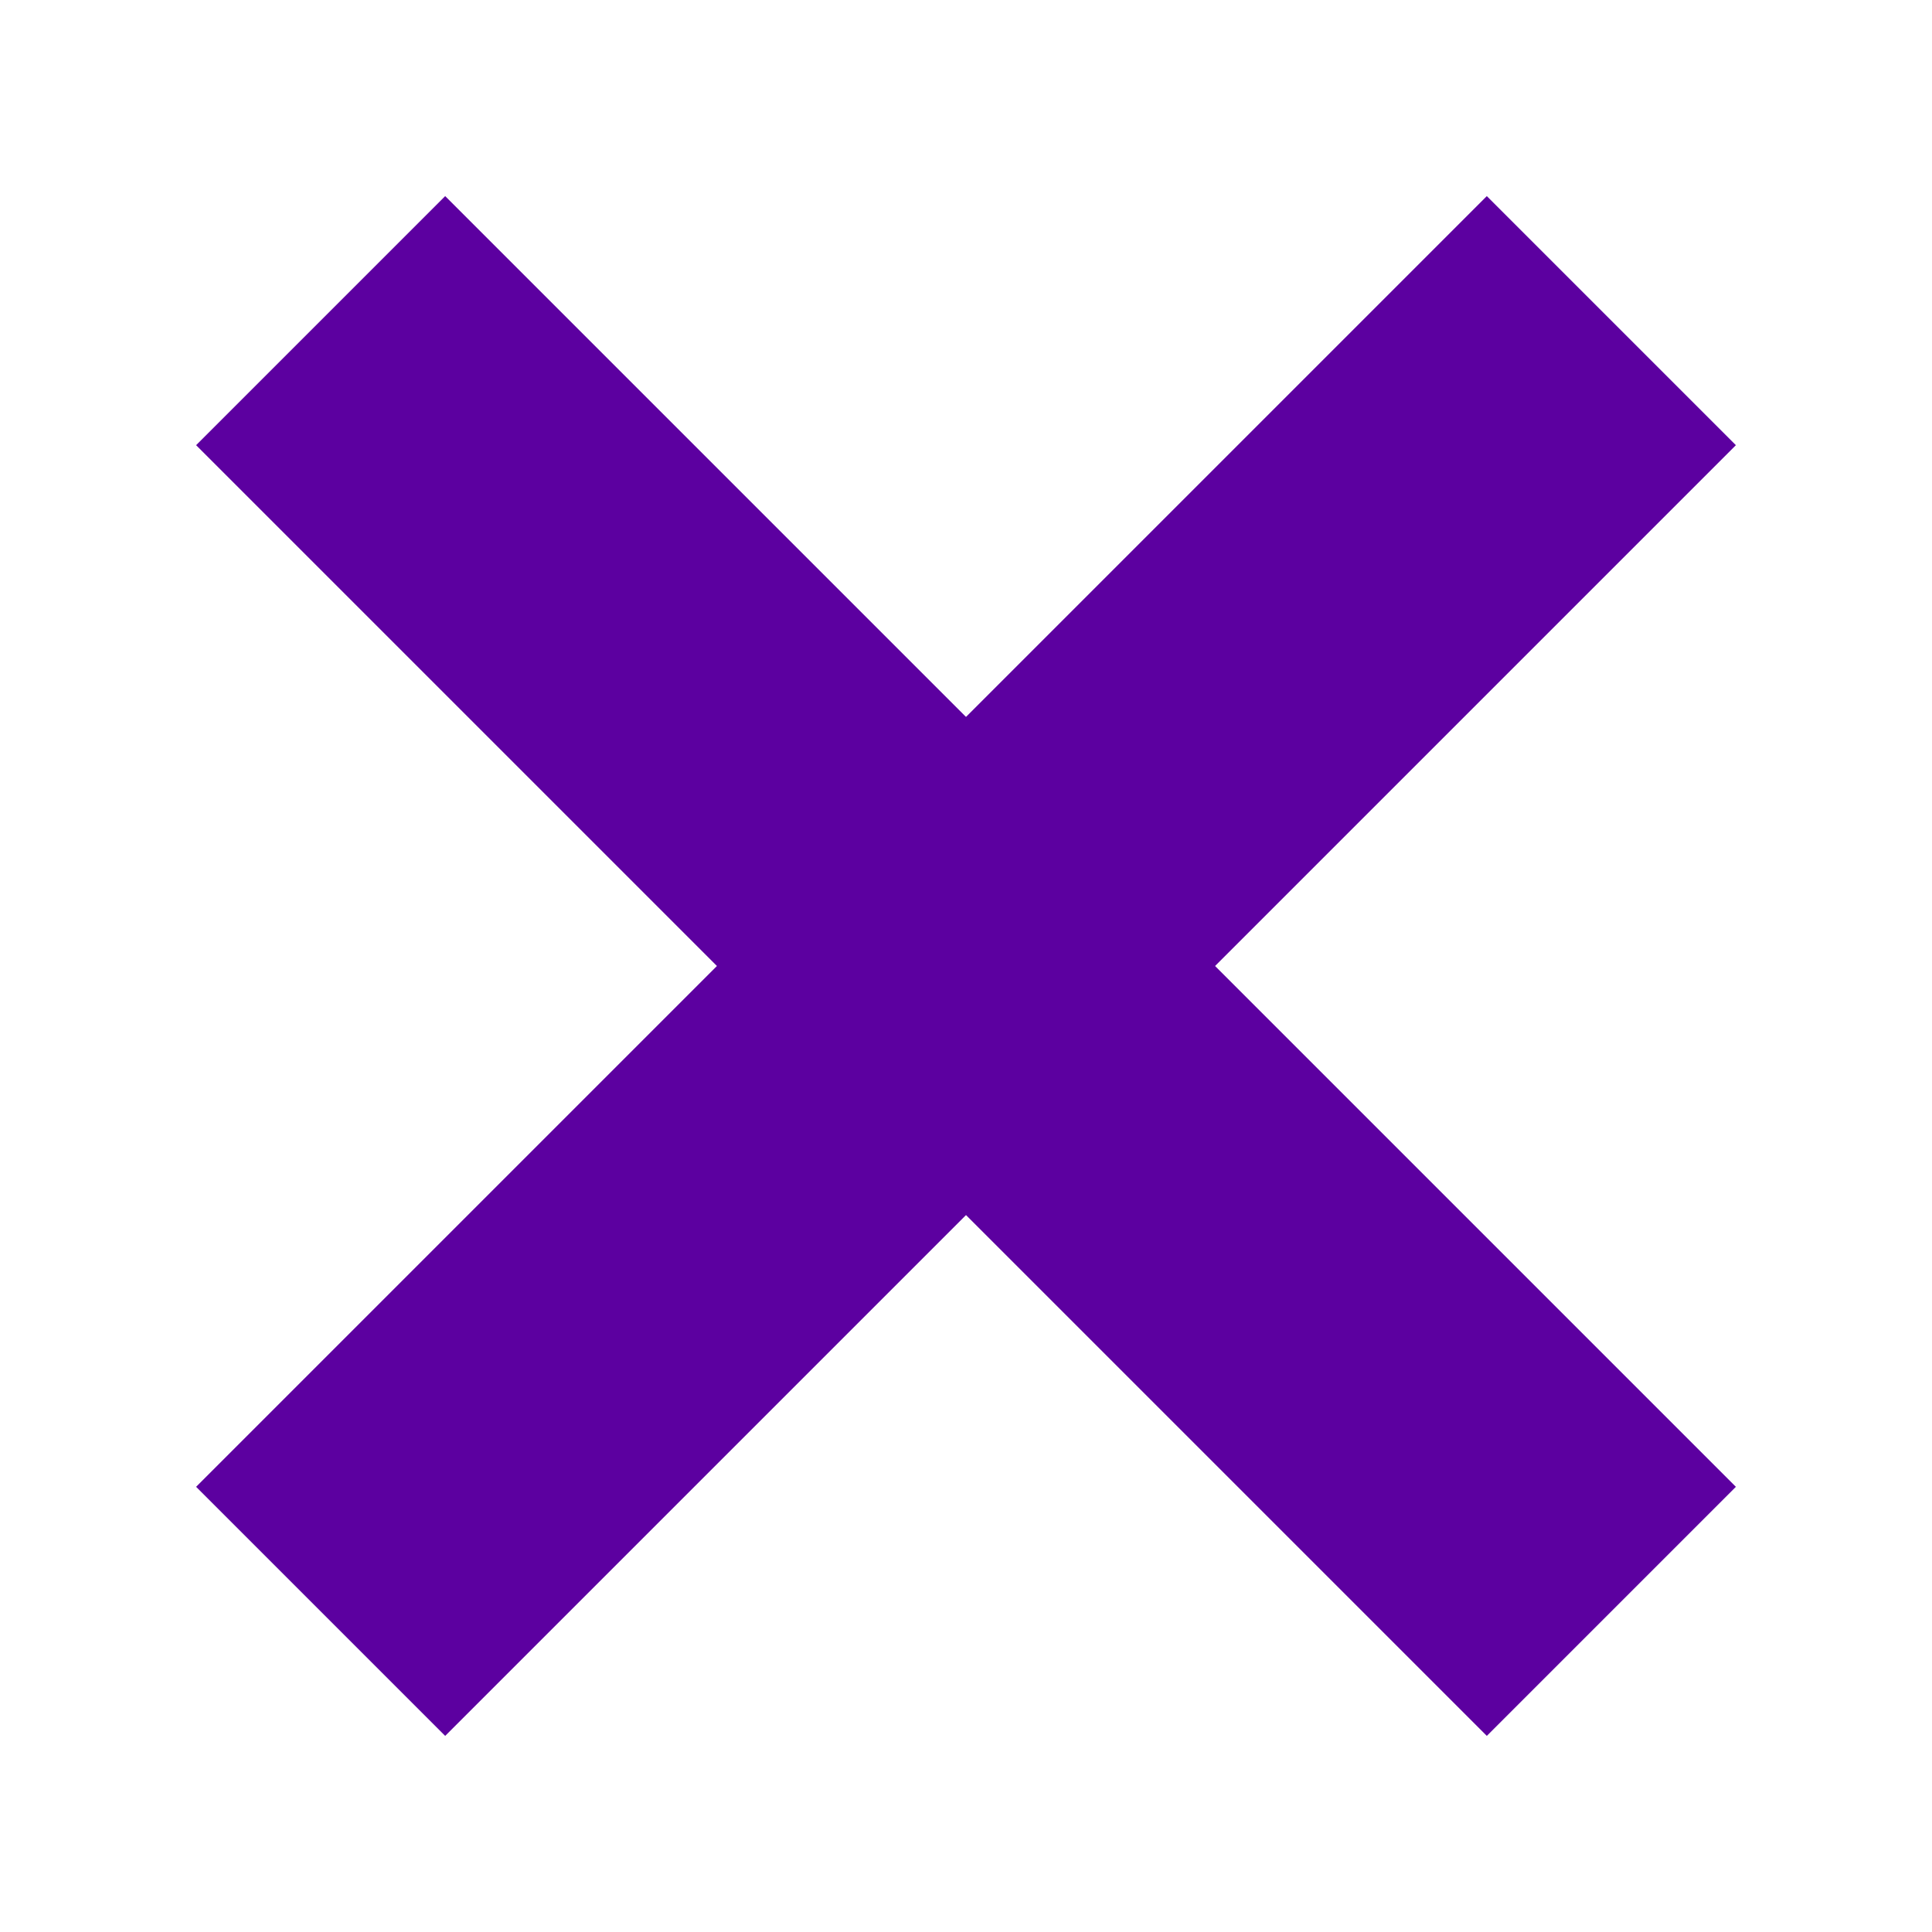
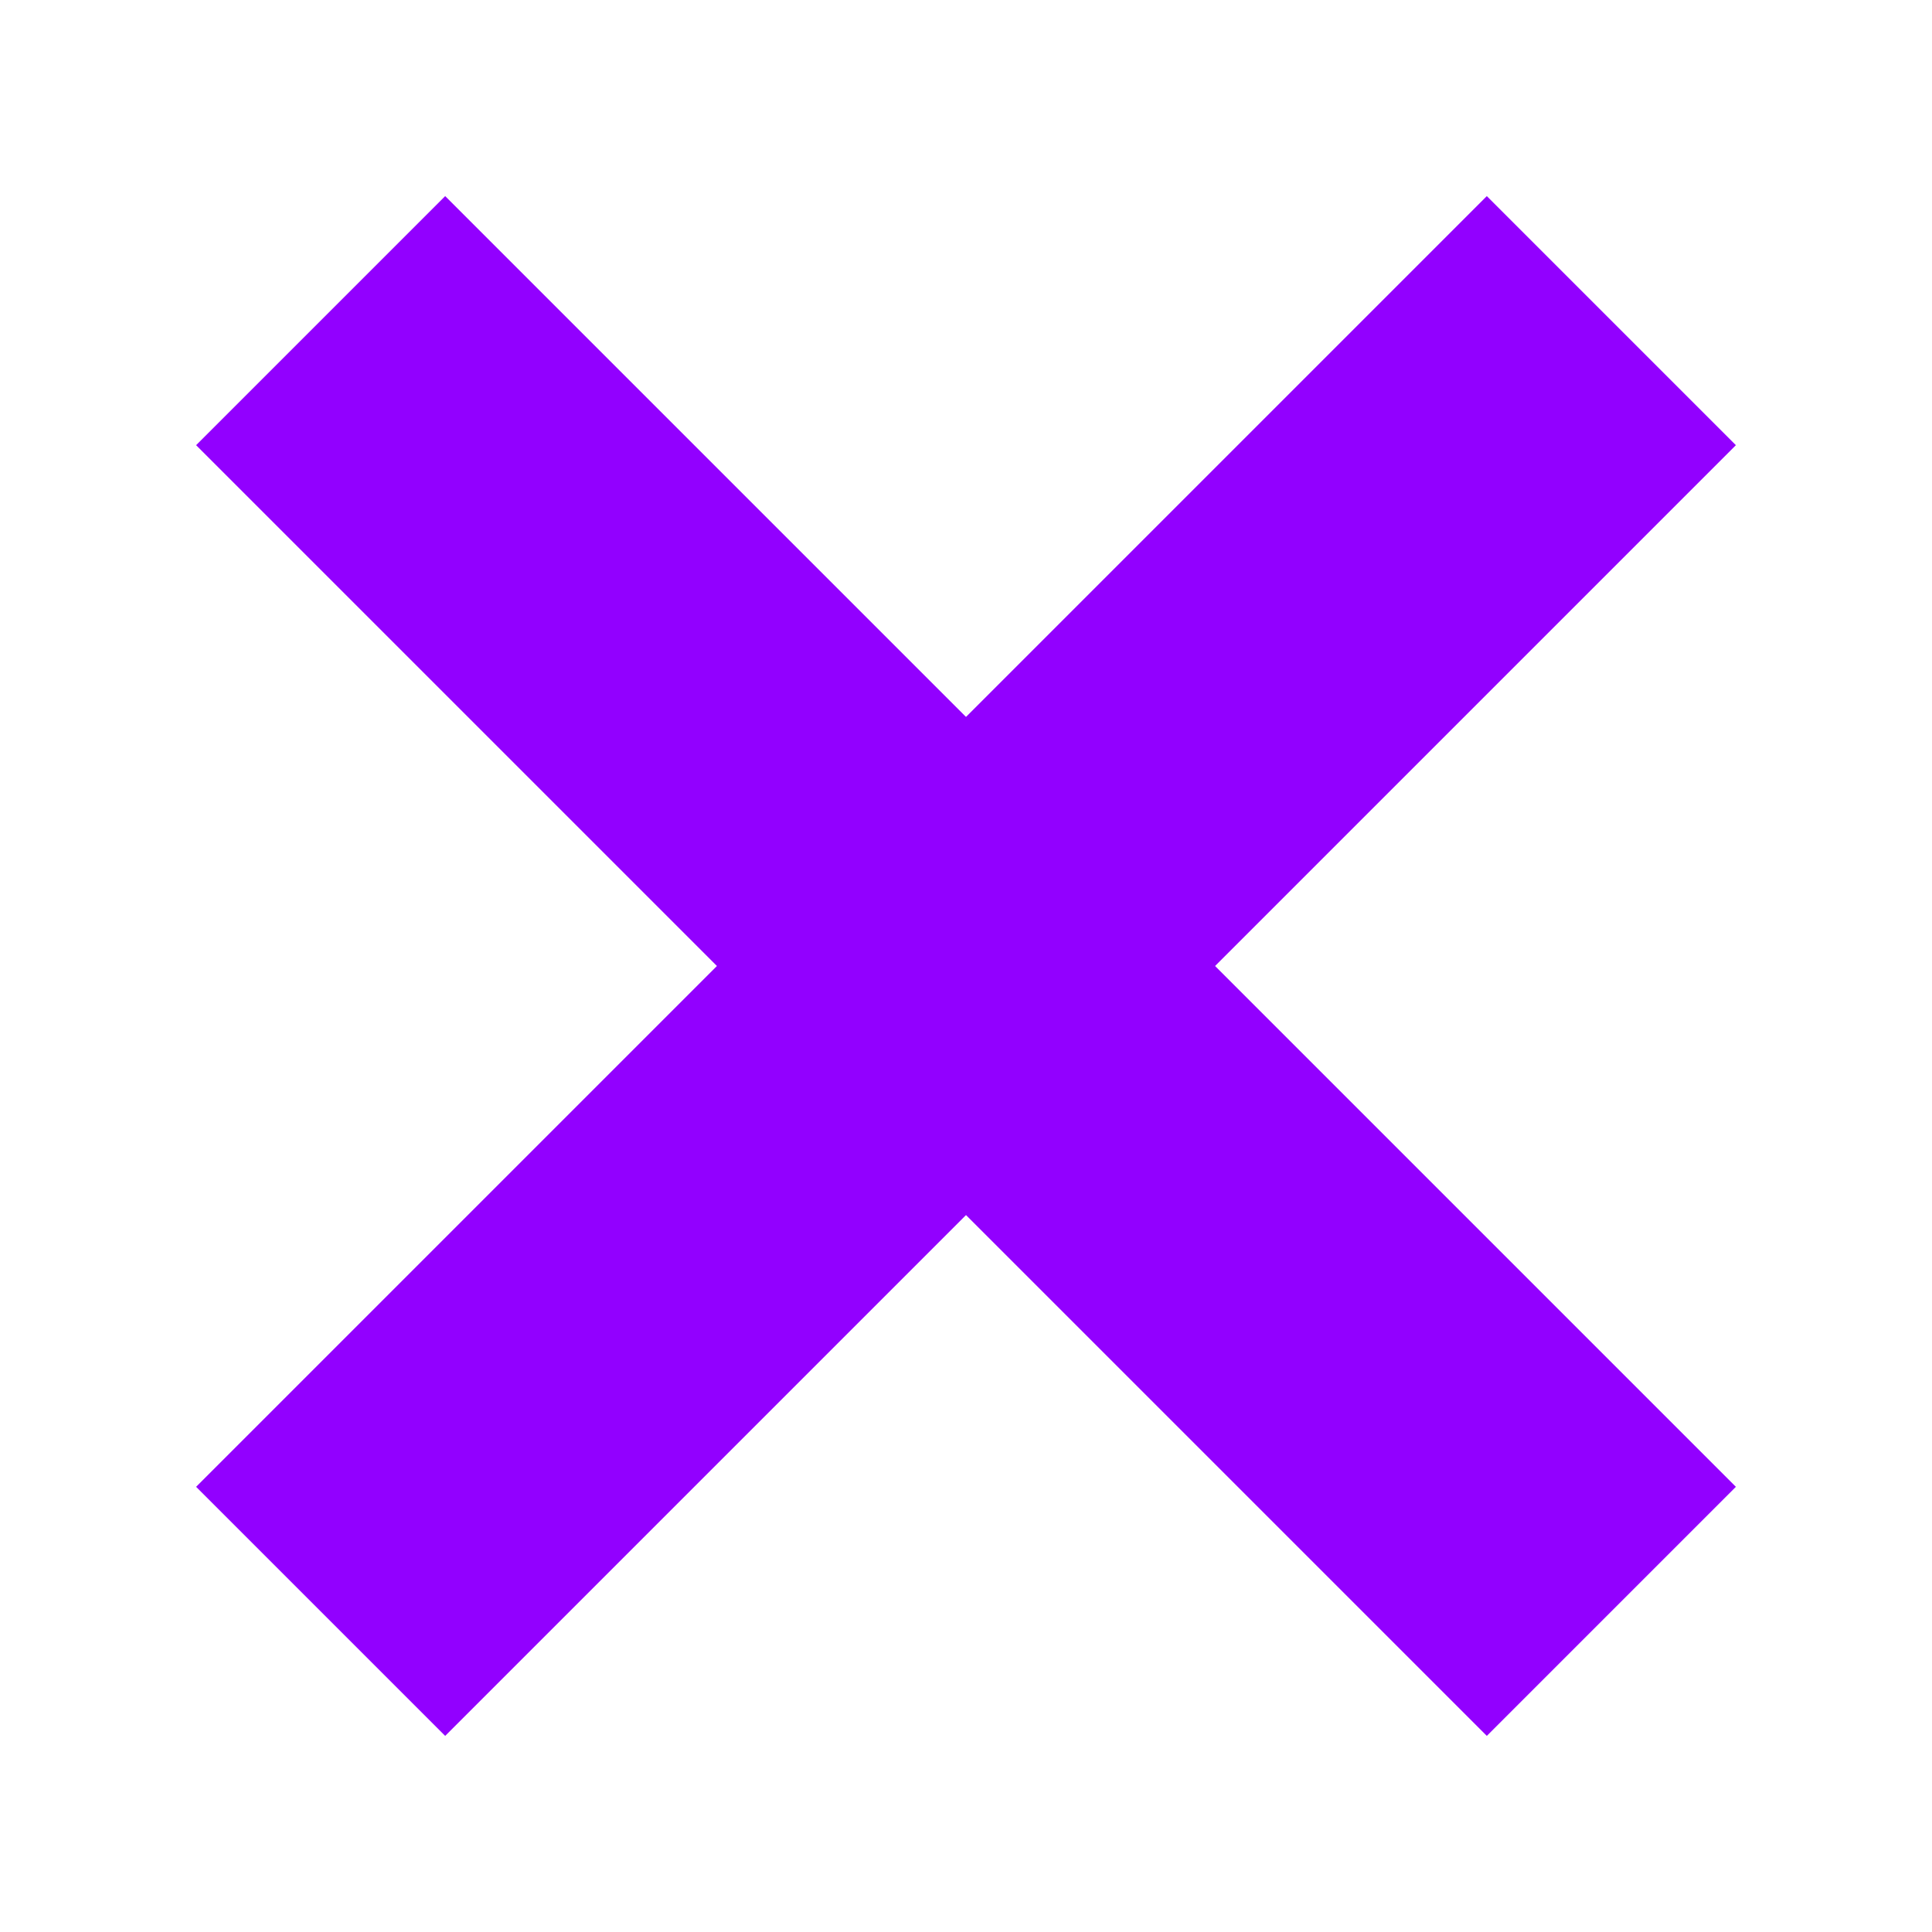
<svg xmlns="http://www.w3.org/2000/svg" width="250" height="250" viewBox="0 0 66.146 66.146" version="1.1" id="svg1">
  <defs id="defs1" />
  <g id="layer1">
-     <rect style="fill:#5c00a0;fill-opacity:1;stroke:none;stroke-width:12.818" id="rect1" width="12.06" height="62.494" x="40.742" y="-31.247" transform="rotate(45)" />
-     <rect style="fill:#5c00a0;fill-opacity:1;stroke:none;stroke-width:12.818" id="rect2" width="12.06" height="62.494" x="-6.03" y="-78.019" transform="rotate(135)" />
+     <rect style="fill:#9200ff;fill-opacity:1;stroke:none;stroke-width:12.818" id="rect1" width="12.06" height="62.494" x="40.742" y="-31.247" transform="rotate(45)" />
+     <rect style="fill:#9200ff;fill-opacity:1;stroke:none;stroke-width:12.818" id="rect2" width="12.06" height="62.494" x="-6.03" y="-78.019" transform="rotate(135)" />
  </g>
</svg>
